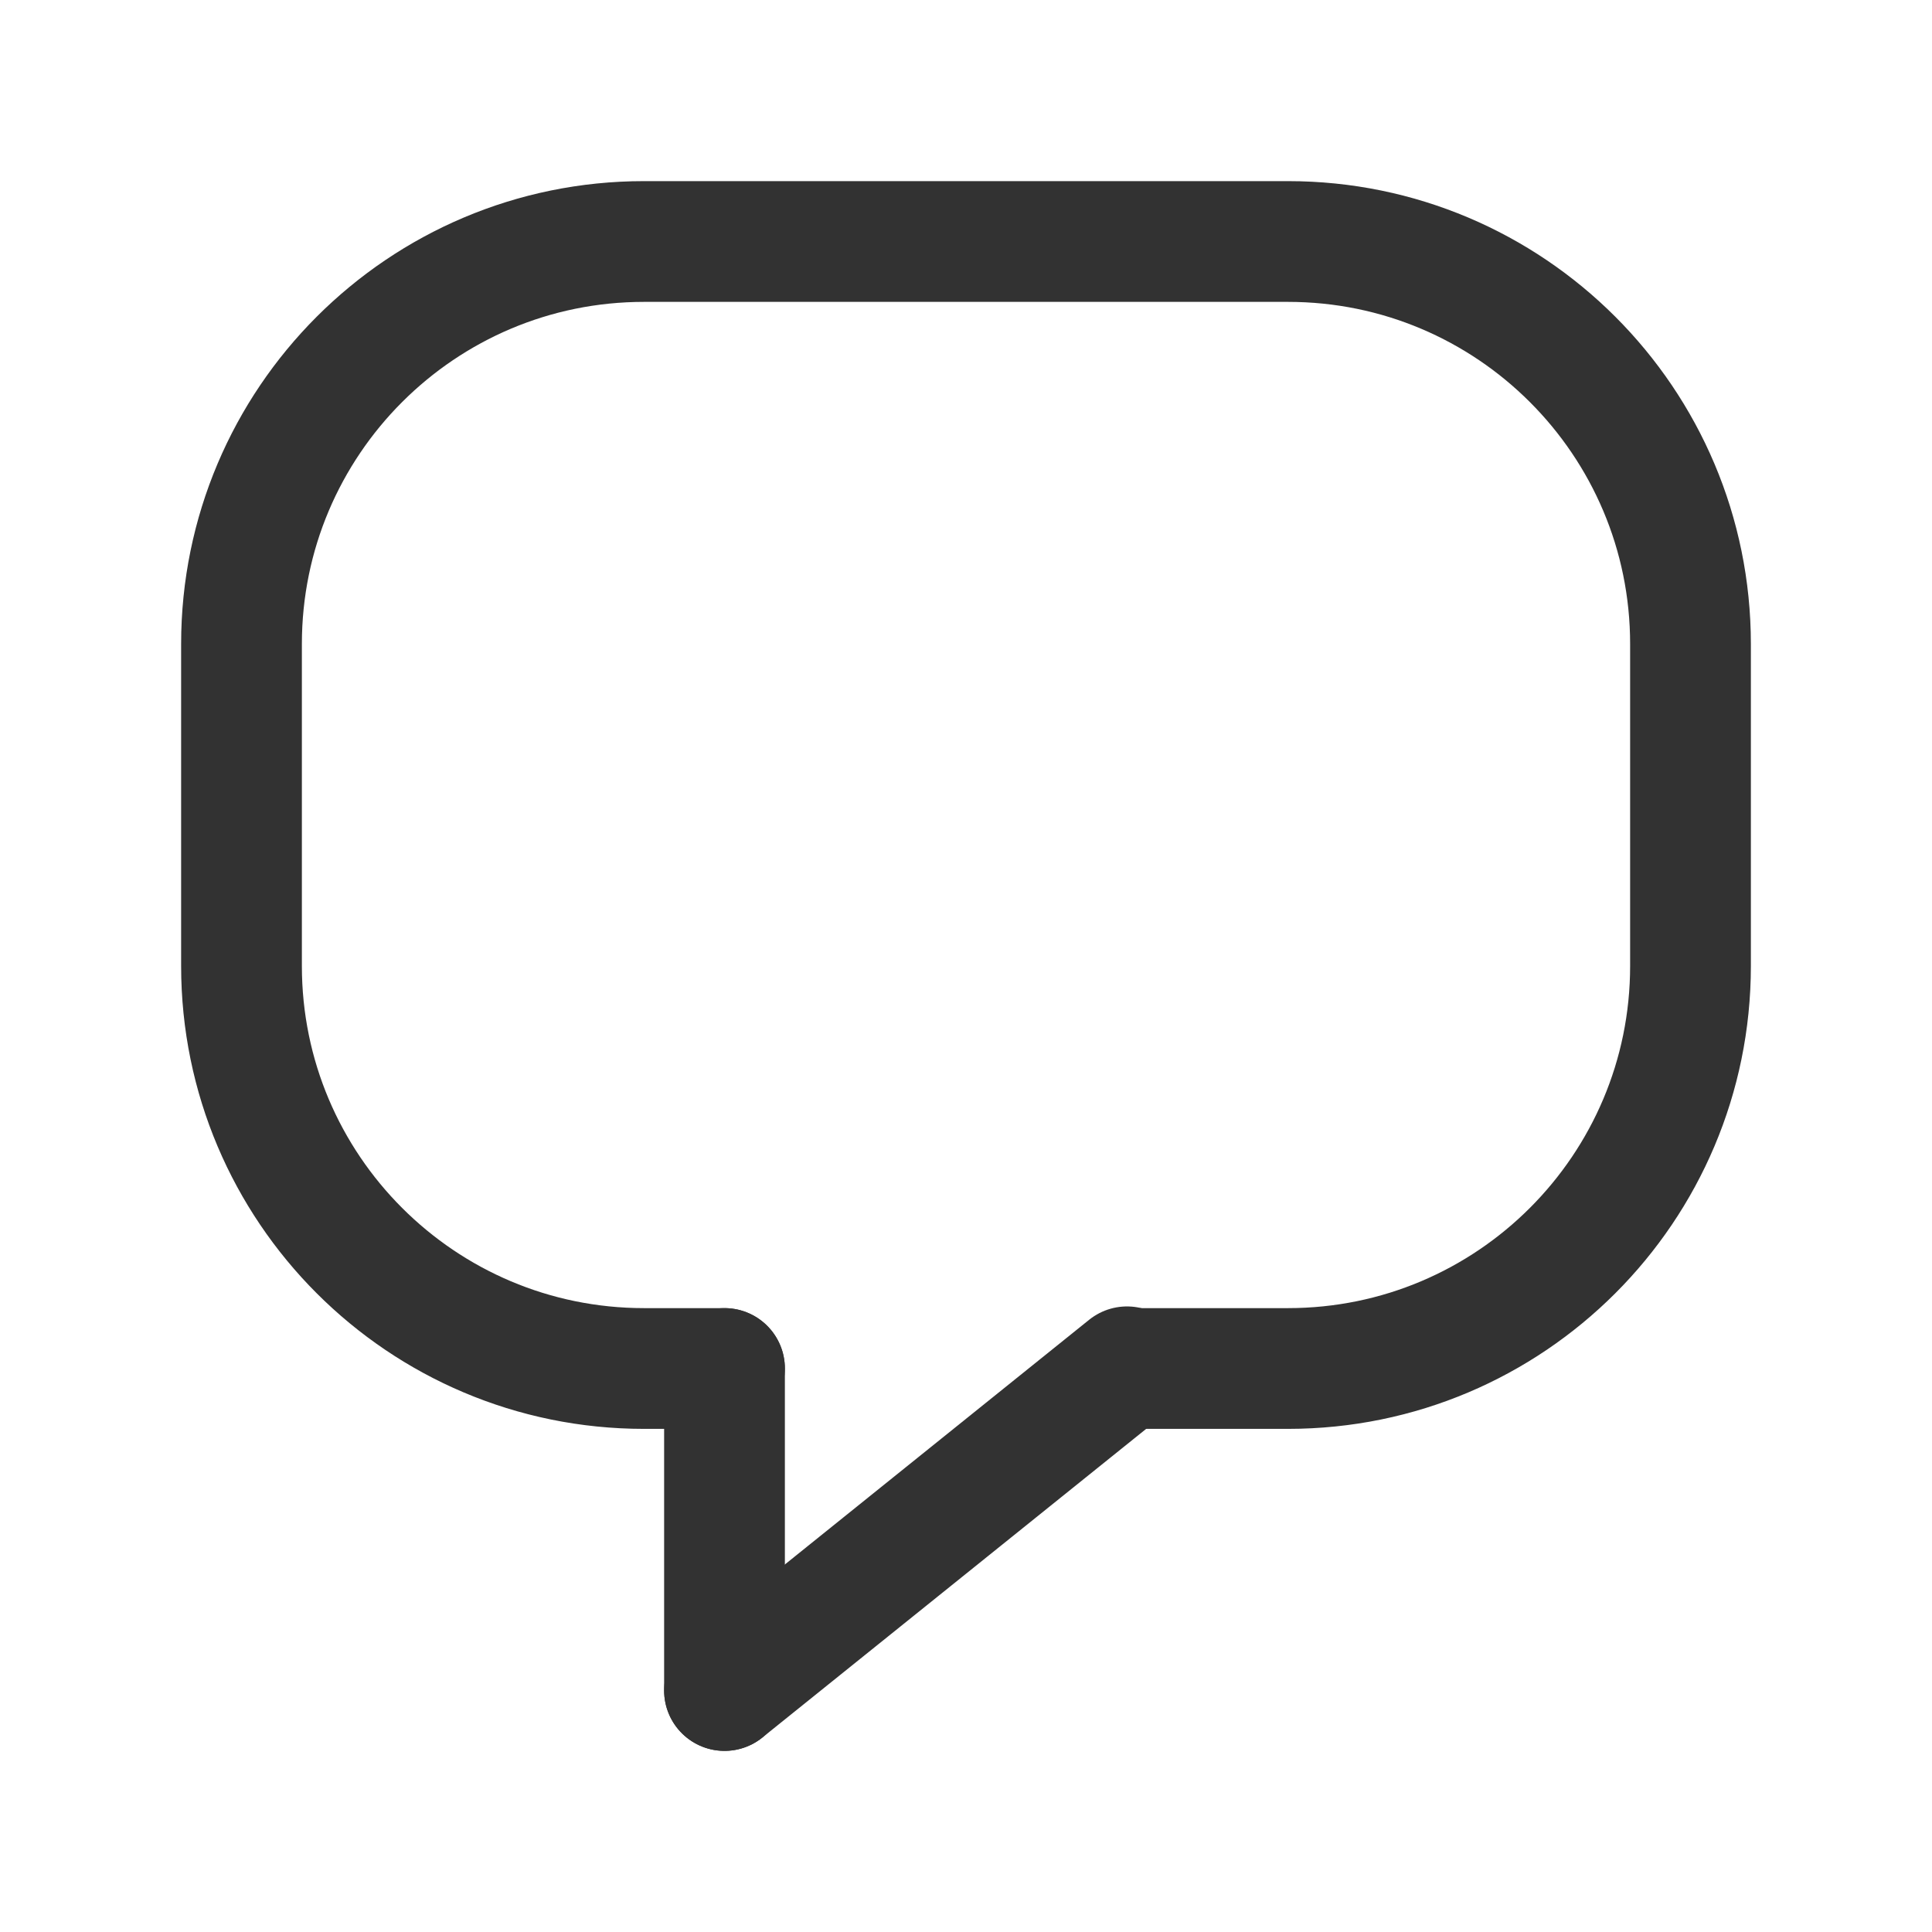
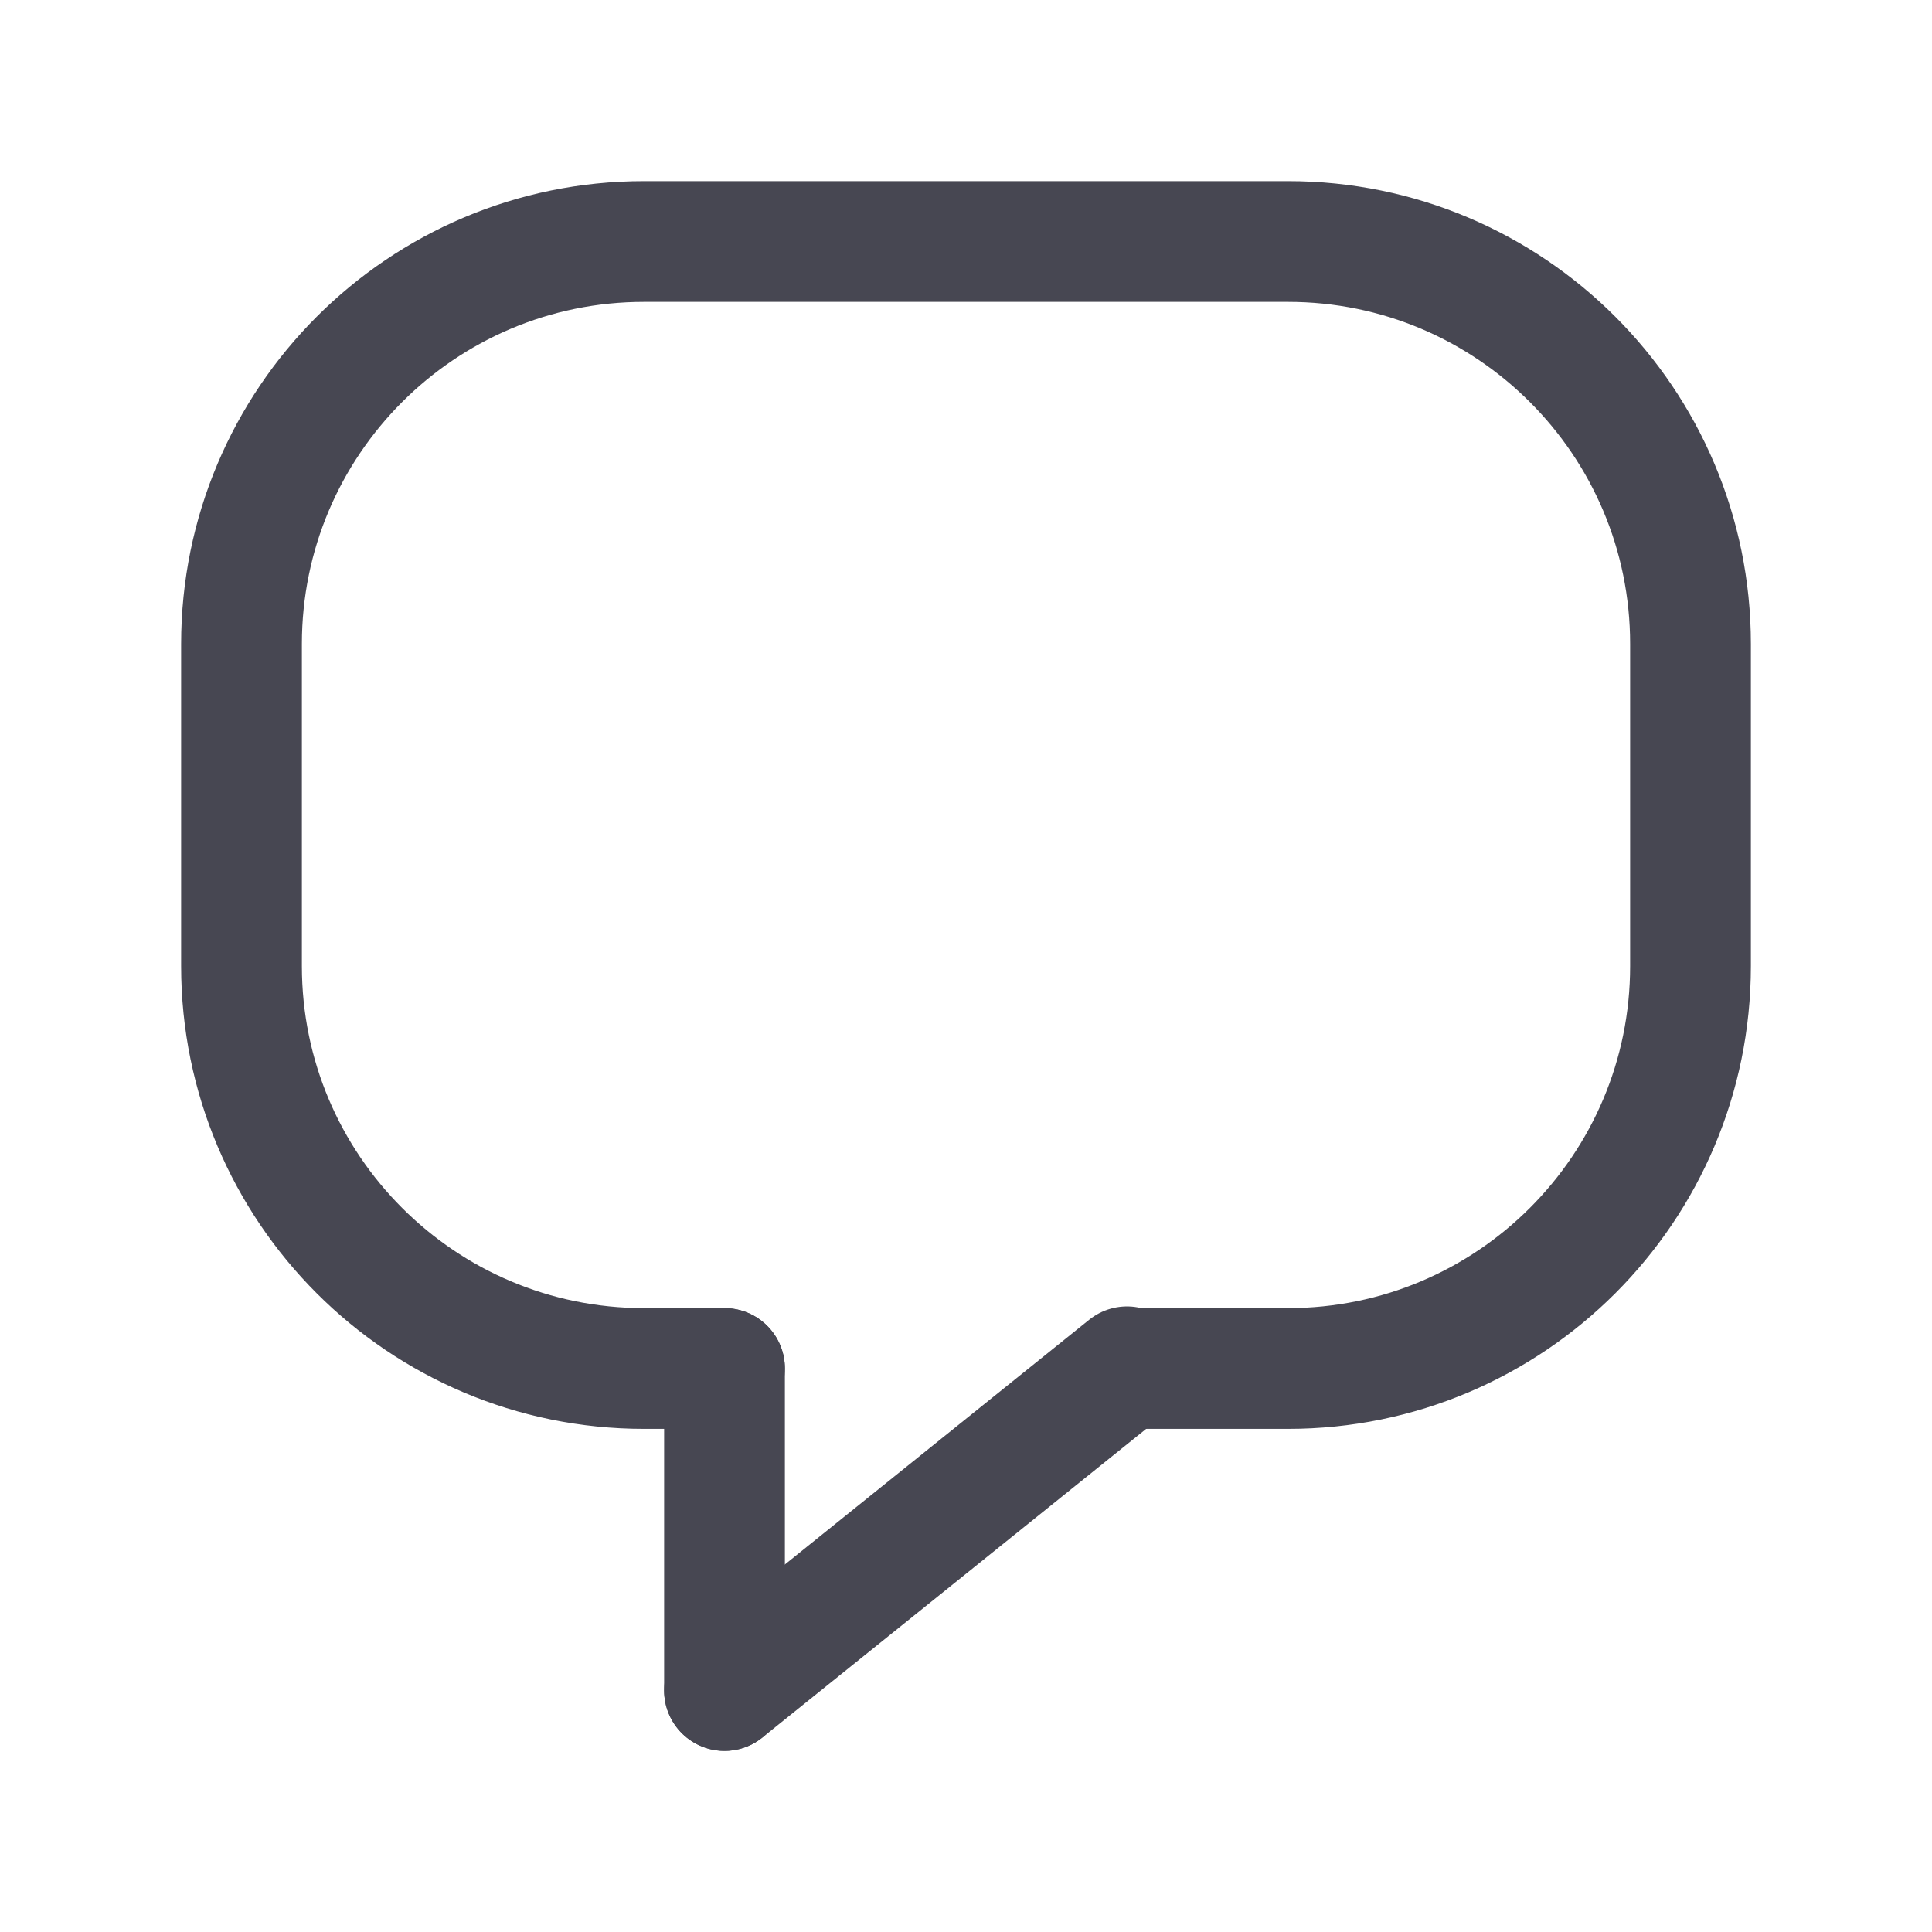
<svg xmlns="http://www.w3.org/2000/svg" width="24" height="24" viewBox="0 0 24 24" fill="none">
-   <path d="M9 21L14 16.979" stroke="#323232" stroke-width="1.5" stroke-linecap="round" stroke-linejoin="round" />
-   <path d="M9 17V21" stroke="#323232" stroke-width="1.5" stroke-linecap="round" stroke-linejoin="round" />
-   <path d="M9 17H8C5.239 17 3 14.761 3 12V8C3 5.239 5.239 3 8 3H16C18.761 3 21 5.239 21 8V12C21 14.761 18.761 17 16 17H14" stroke="#323232" stroke-width="1.5" stroke-linecap="round" stroke-linejoin="round" />
+   <path d="M9 21L14 16.979" stroke="#474752" stroke-width="1.5" stroke-linecap="round" stroke-linejoin="round" />
+   <path d="M9 17V21" stroke="#474752" stroke-width="1.5" stroke-linecap="round" stroke-linejoin="round" />
+   <path d="M9 17H8C5.239 17 3 14.761 3 12V8C3 5.239 5.239 3 8 3H16C18.761 3 21 5.239 21 8V12C21 14.761 18.761 17 16 17H14" stroke="#474752" stroke-width="1.5" stroke-linecap="round" stroke-linejoin="round" />
</svg>
